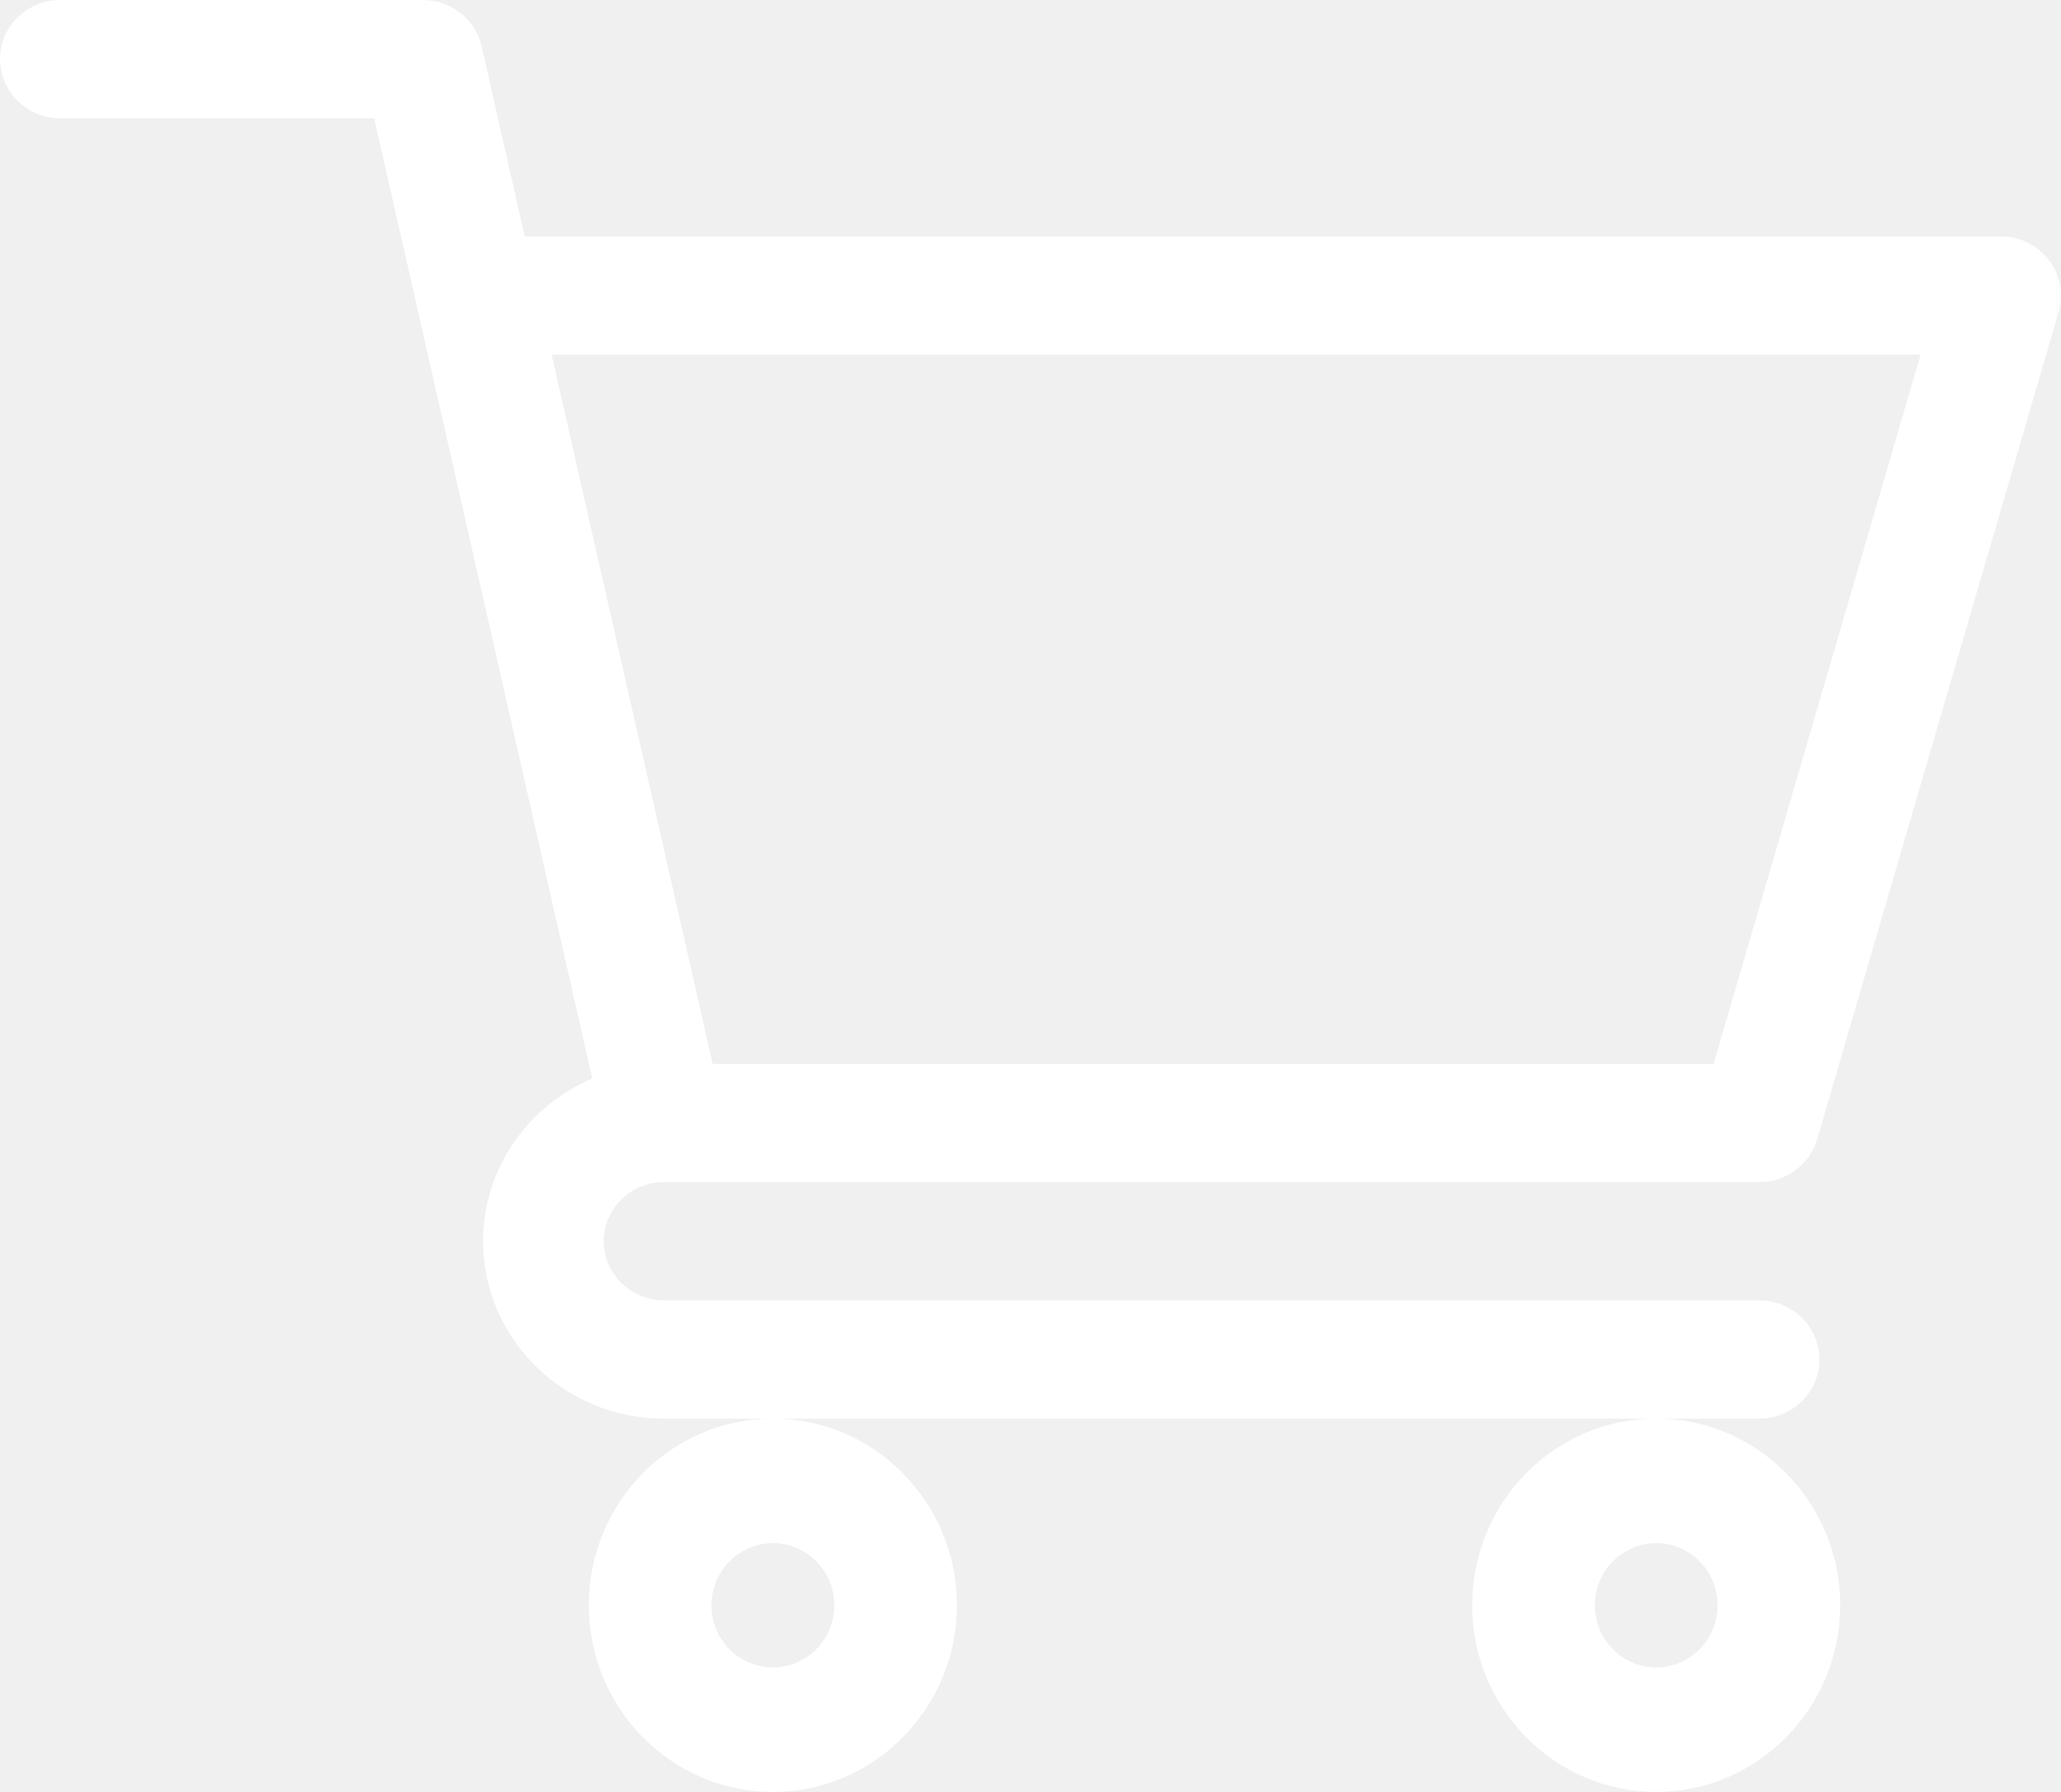
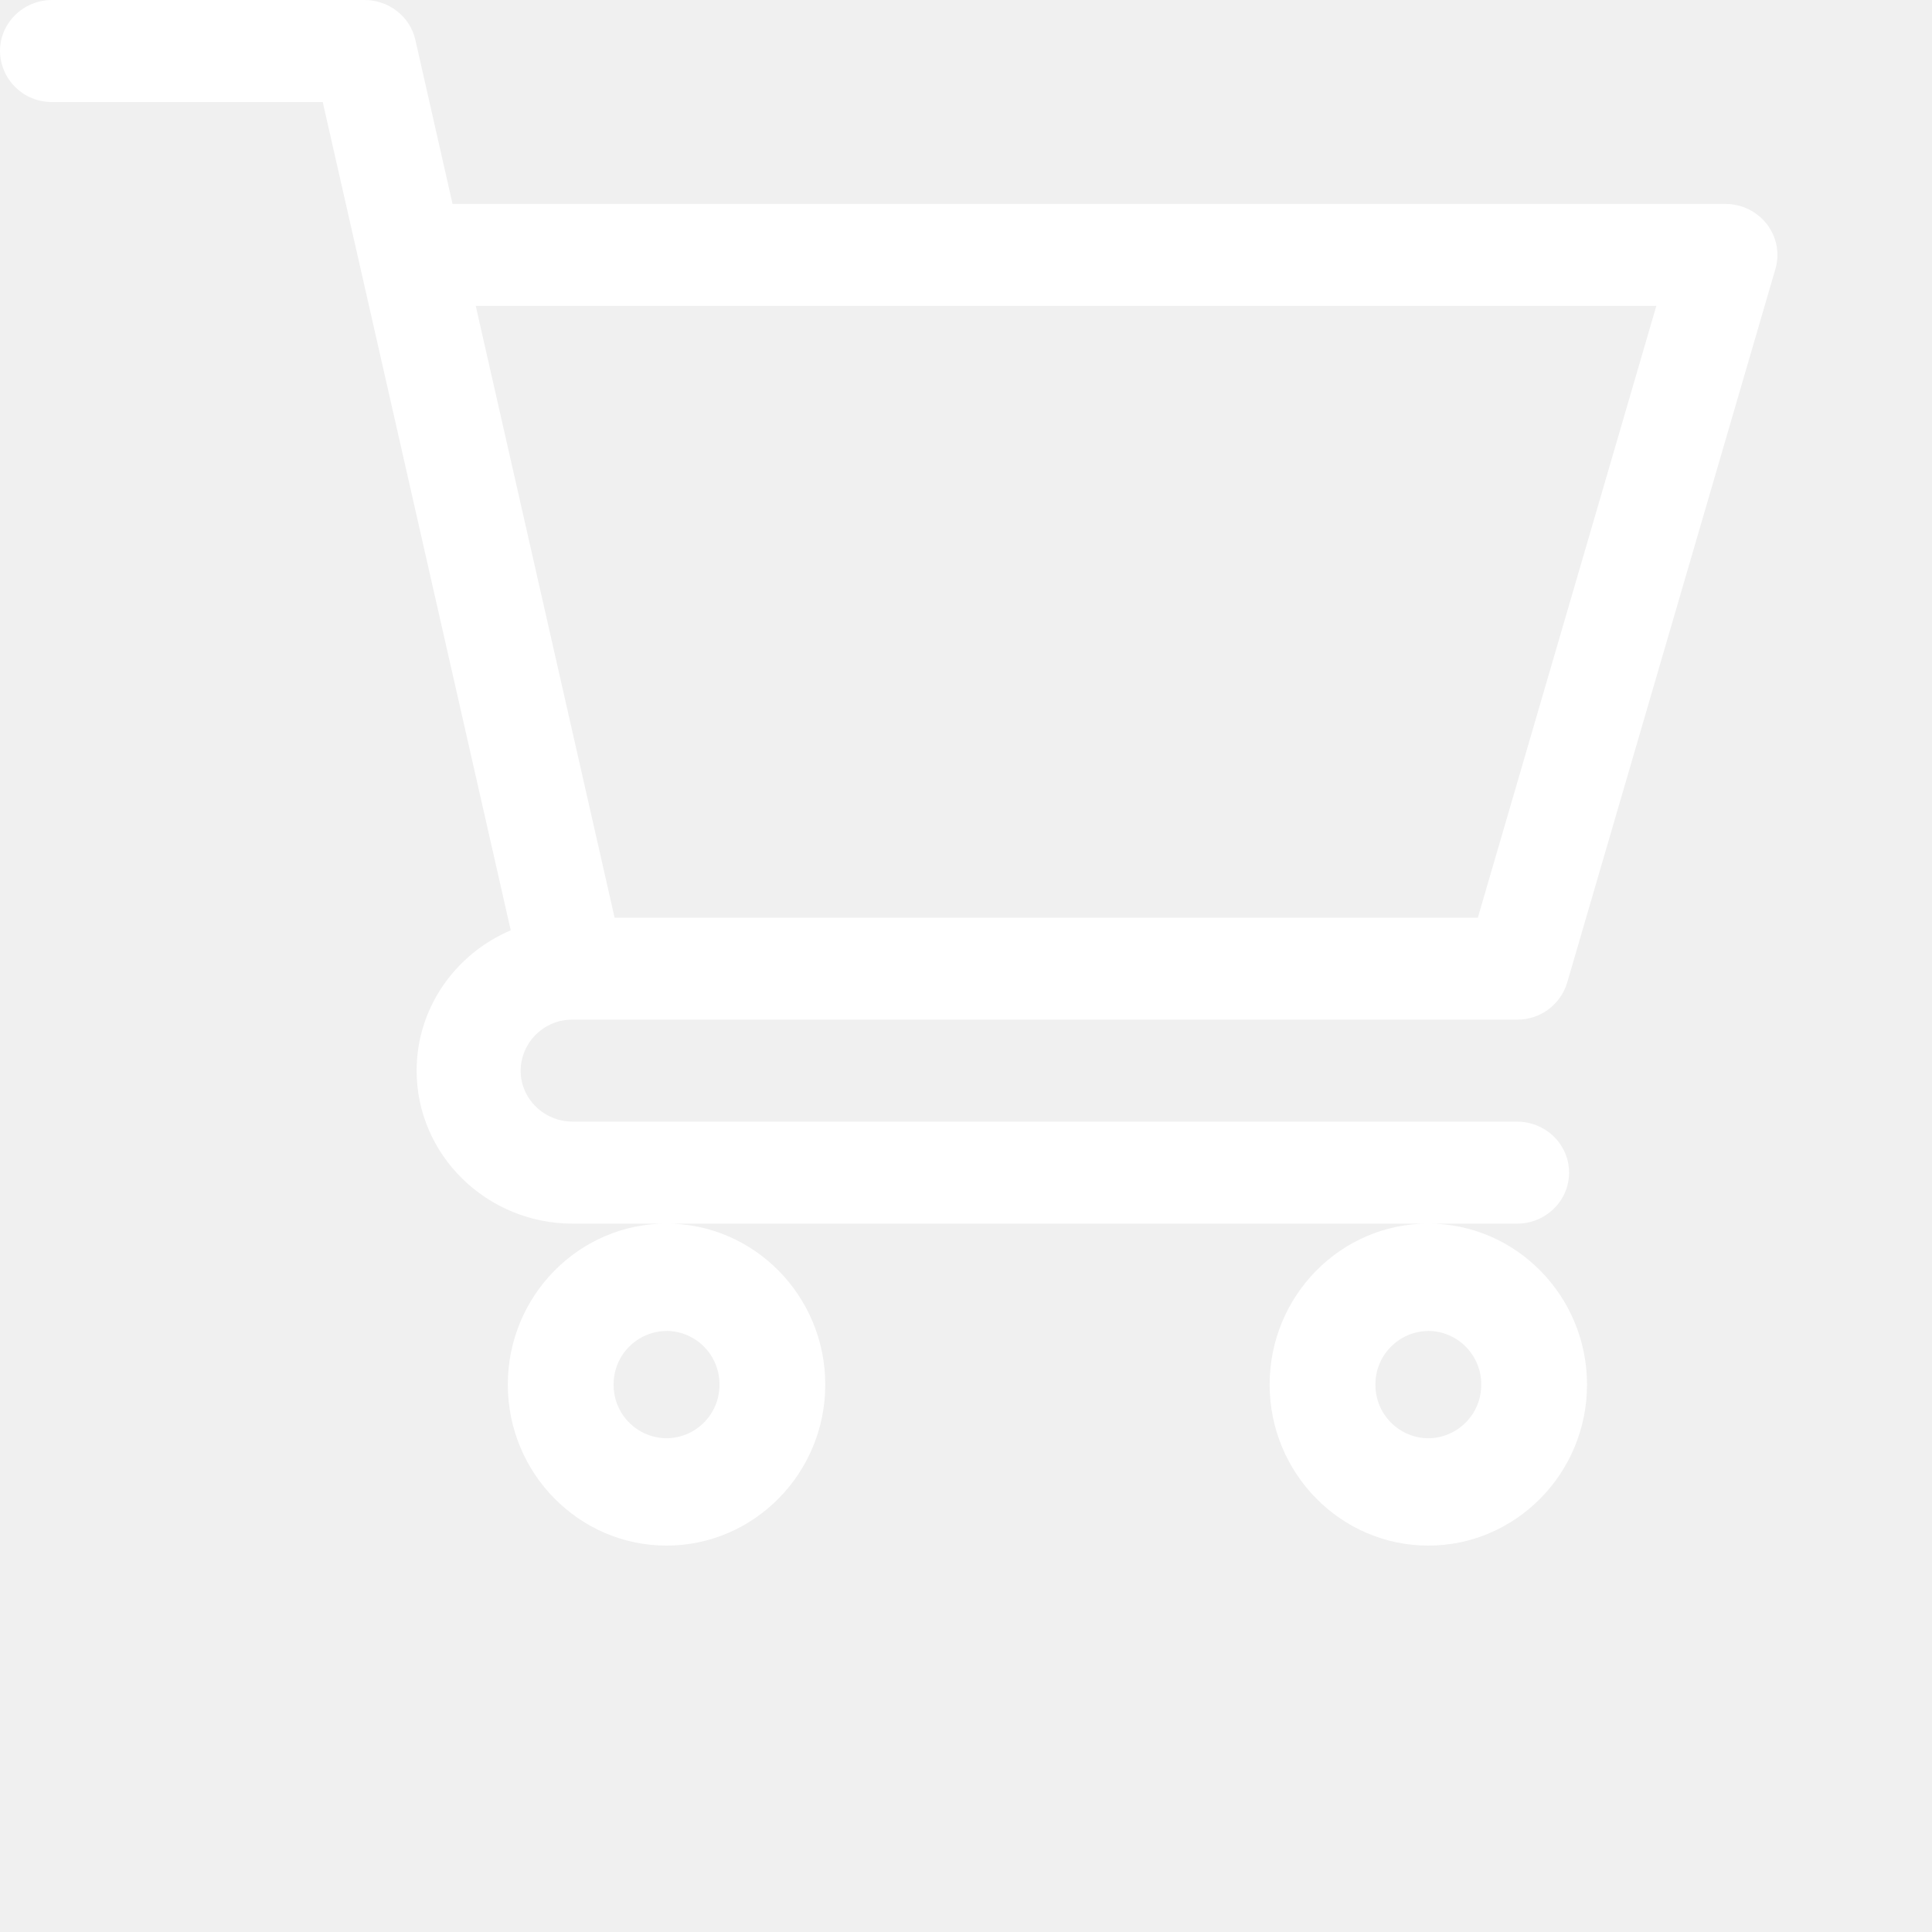
- <svg xmlns="http://www.w3.org/2000/svg" width="23" height="20">
+ <svg xmlns="http://www.w3.org/2000/svg" width="25" height="25">
  <path d="M8.625 15.833c1.132 0 2.054.935 2.054 2.084 0 1.148-.922 2.083-2.054 2.083-1.132 0-2.054-.935-2.054-2.083 0-1.15.922-2.084 2.054-2.084zm9.857 0c1.132 0 2.054.935 2.054 2.084 0 1.148-.922 2.083-2.054 2.083-1.132 0-2.053-.935-2.053-2.083 0-1.15.92-2.084 2.053-2.084zm-9.857 1.39a.69.69 0 00-.685.694.69.69 0 00.685.694.69.69 0 00.685-.694.69.69 0 00-.685-.695zm9.857 0a.69.69 0 00-.684.694.69.69 0 00.684.694.69.69 0 00.685-.694.69.69 0 00-.685-.695zM4.717 0c.316 0 .59.215.658.517l.481 2.122h16.47a.68.68 0 01.538.262c.127.166.168.38.11.579l-2.695 9.236a.672.672 0 01-.648.478H7.41a.667.667 0 00-.673.66c0 .364.303.66.674.66h12.219c.372 0 .674.295.674.66 0 .364-.302.66-.674.66H7.412c-1.115 0-2.021-.889-2.021-1.98 0-.812.502-1.511 1.218-1.816L4.176 1.32H.674A.667.667 0 010 .66C0 .296.302 0 .674 0zm16.716 3.958H6.156l1.797 7.917h11.17l2.31-7.917z" fill="#FFF" fill-rule="nonzero" />
</svg>
